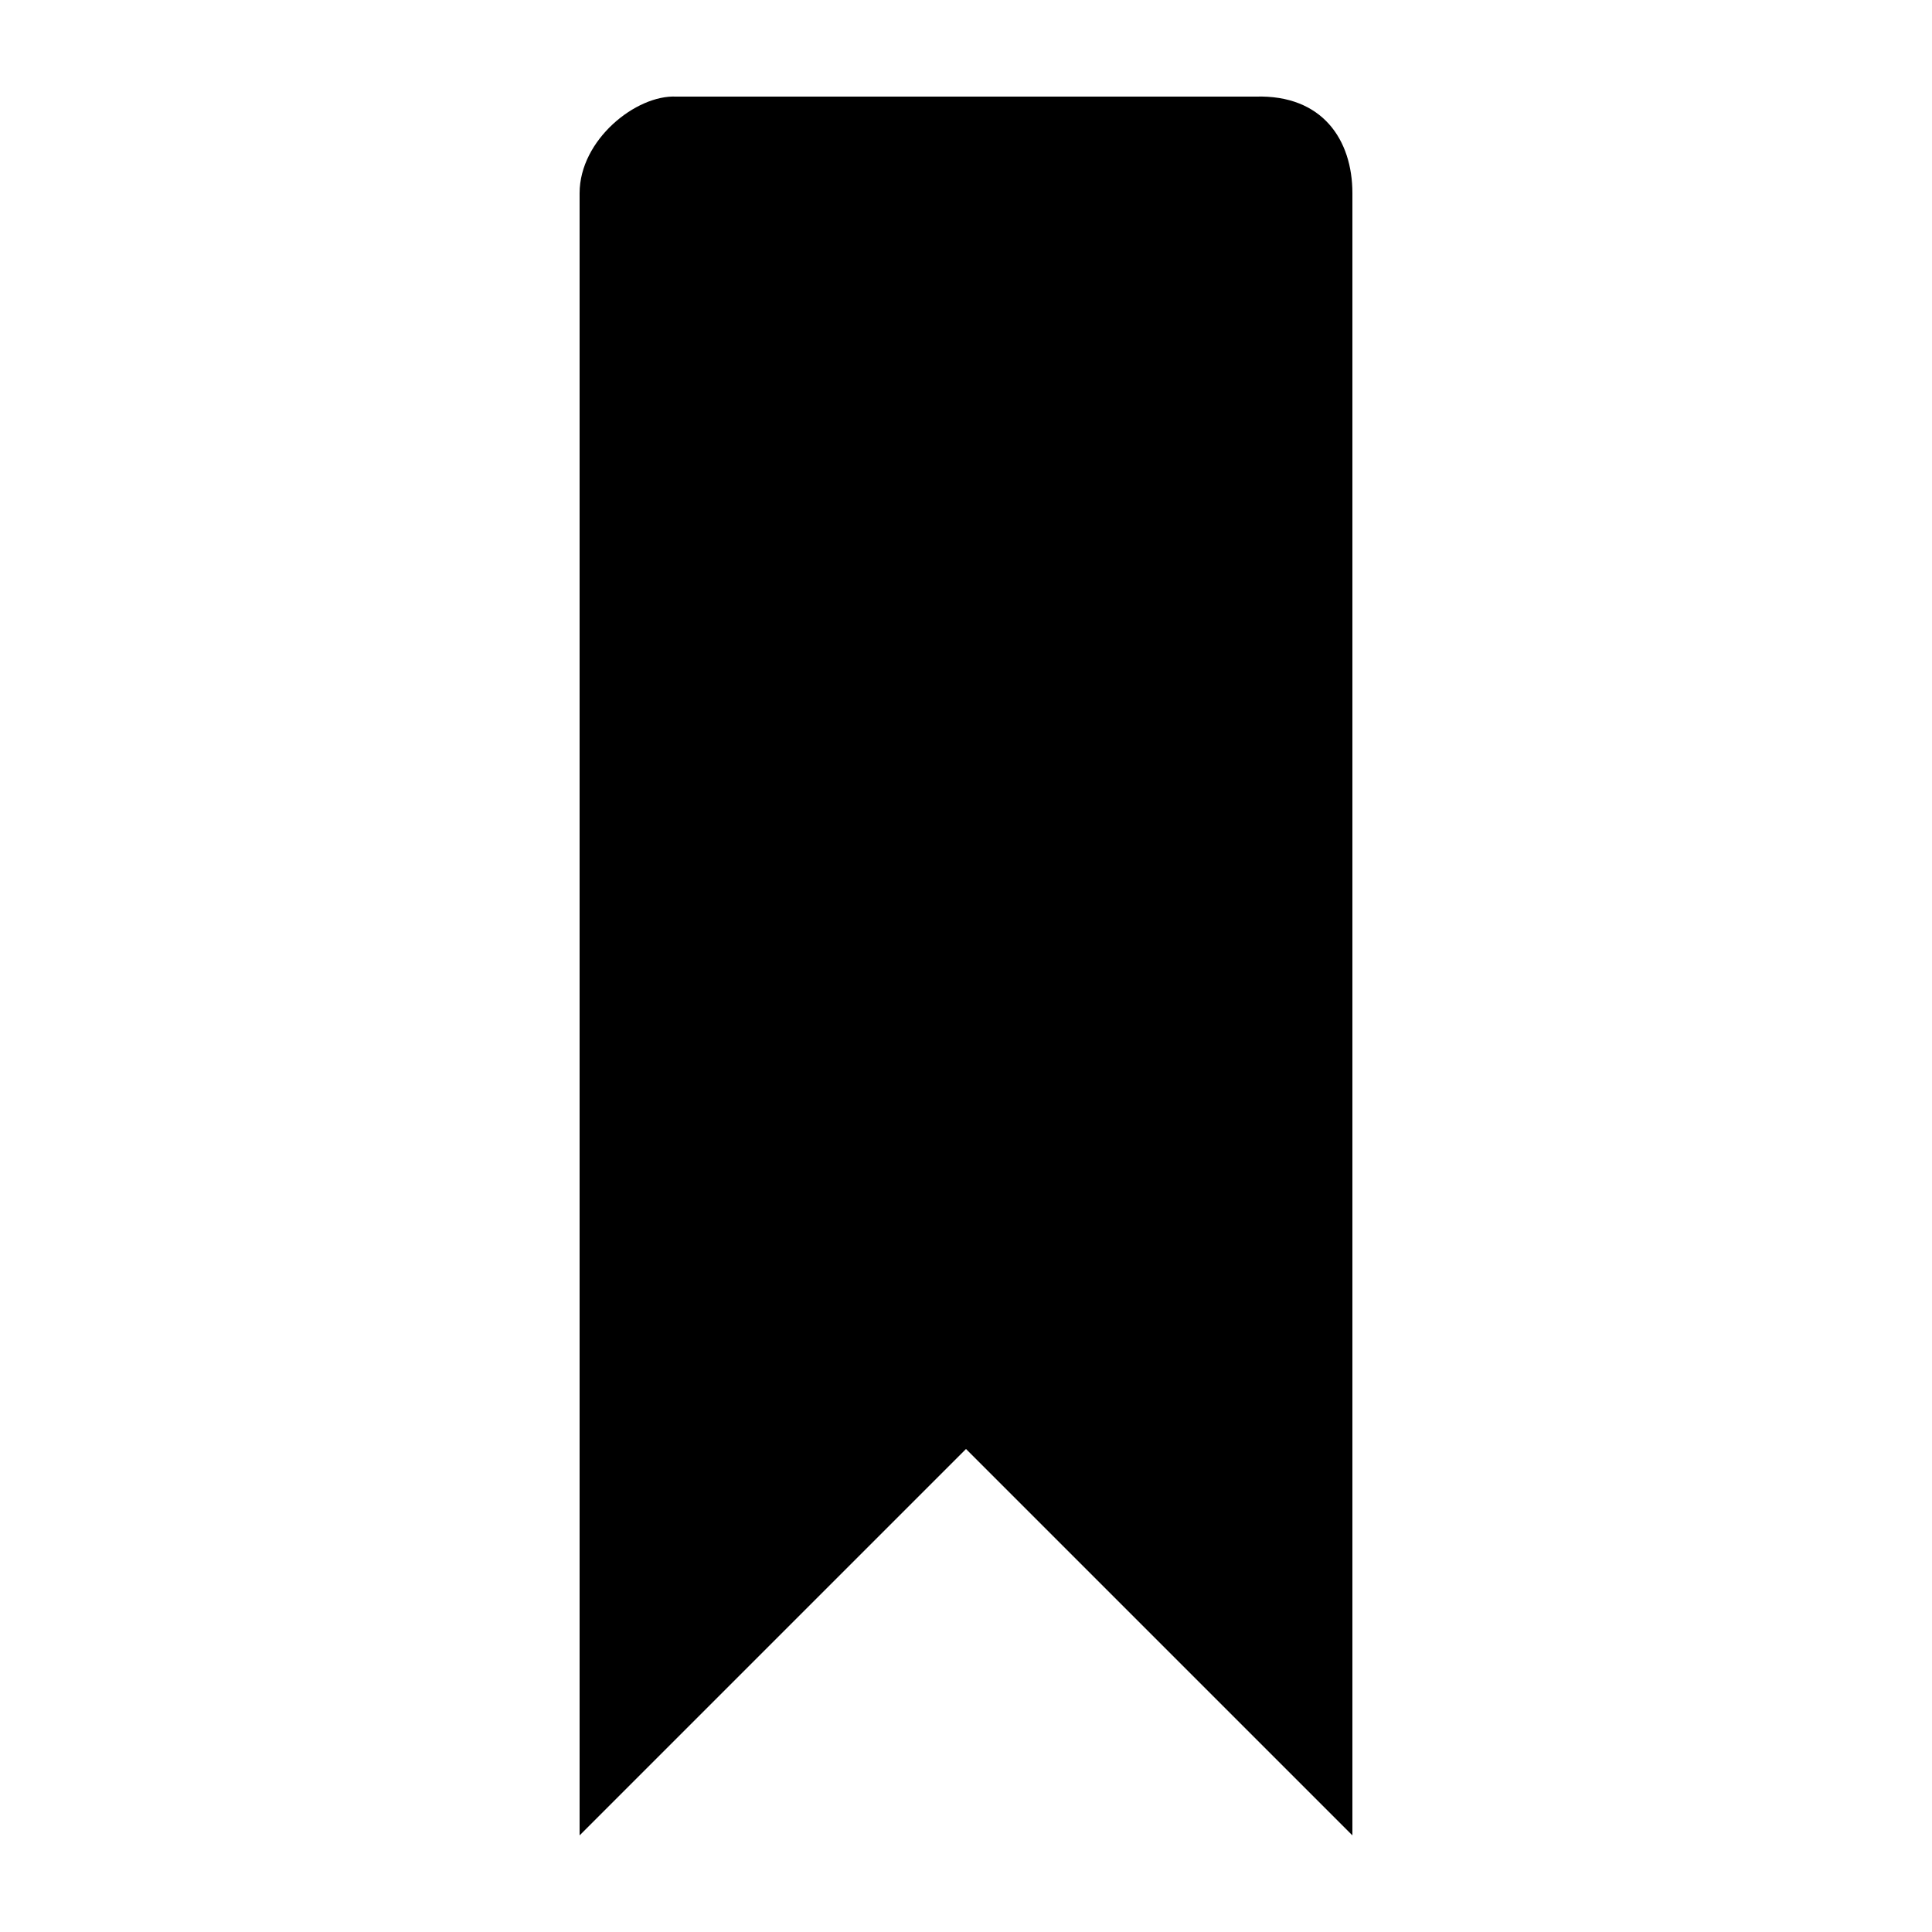
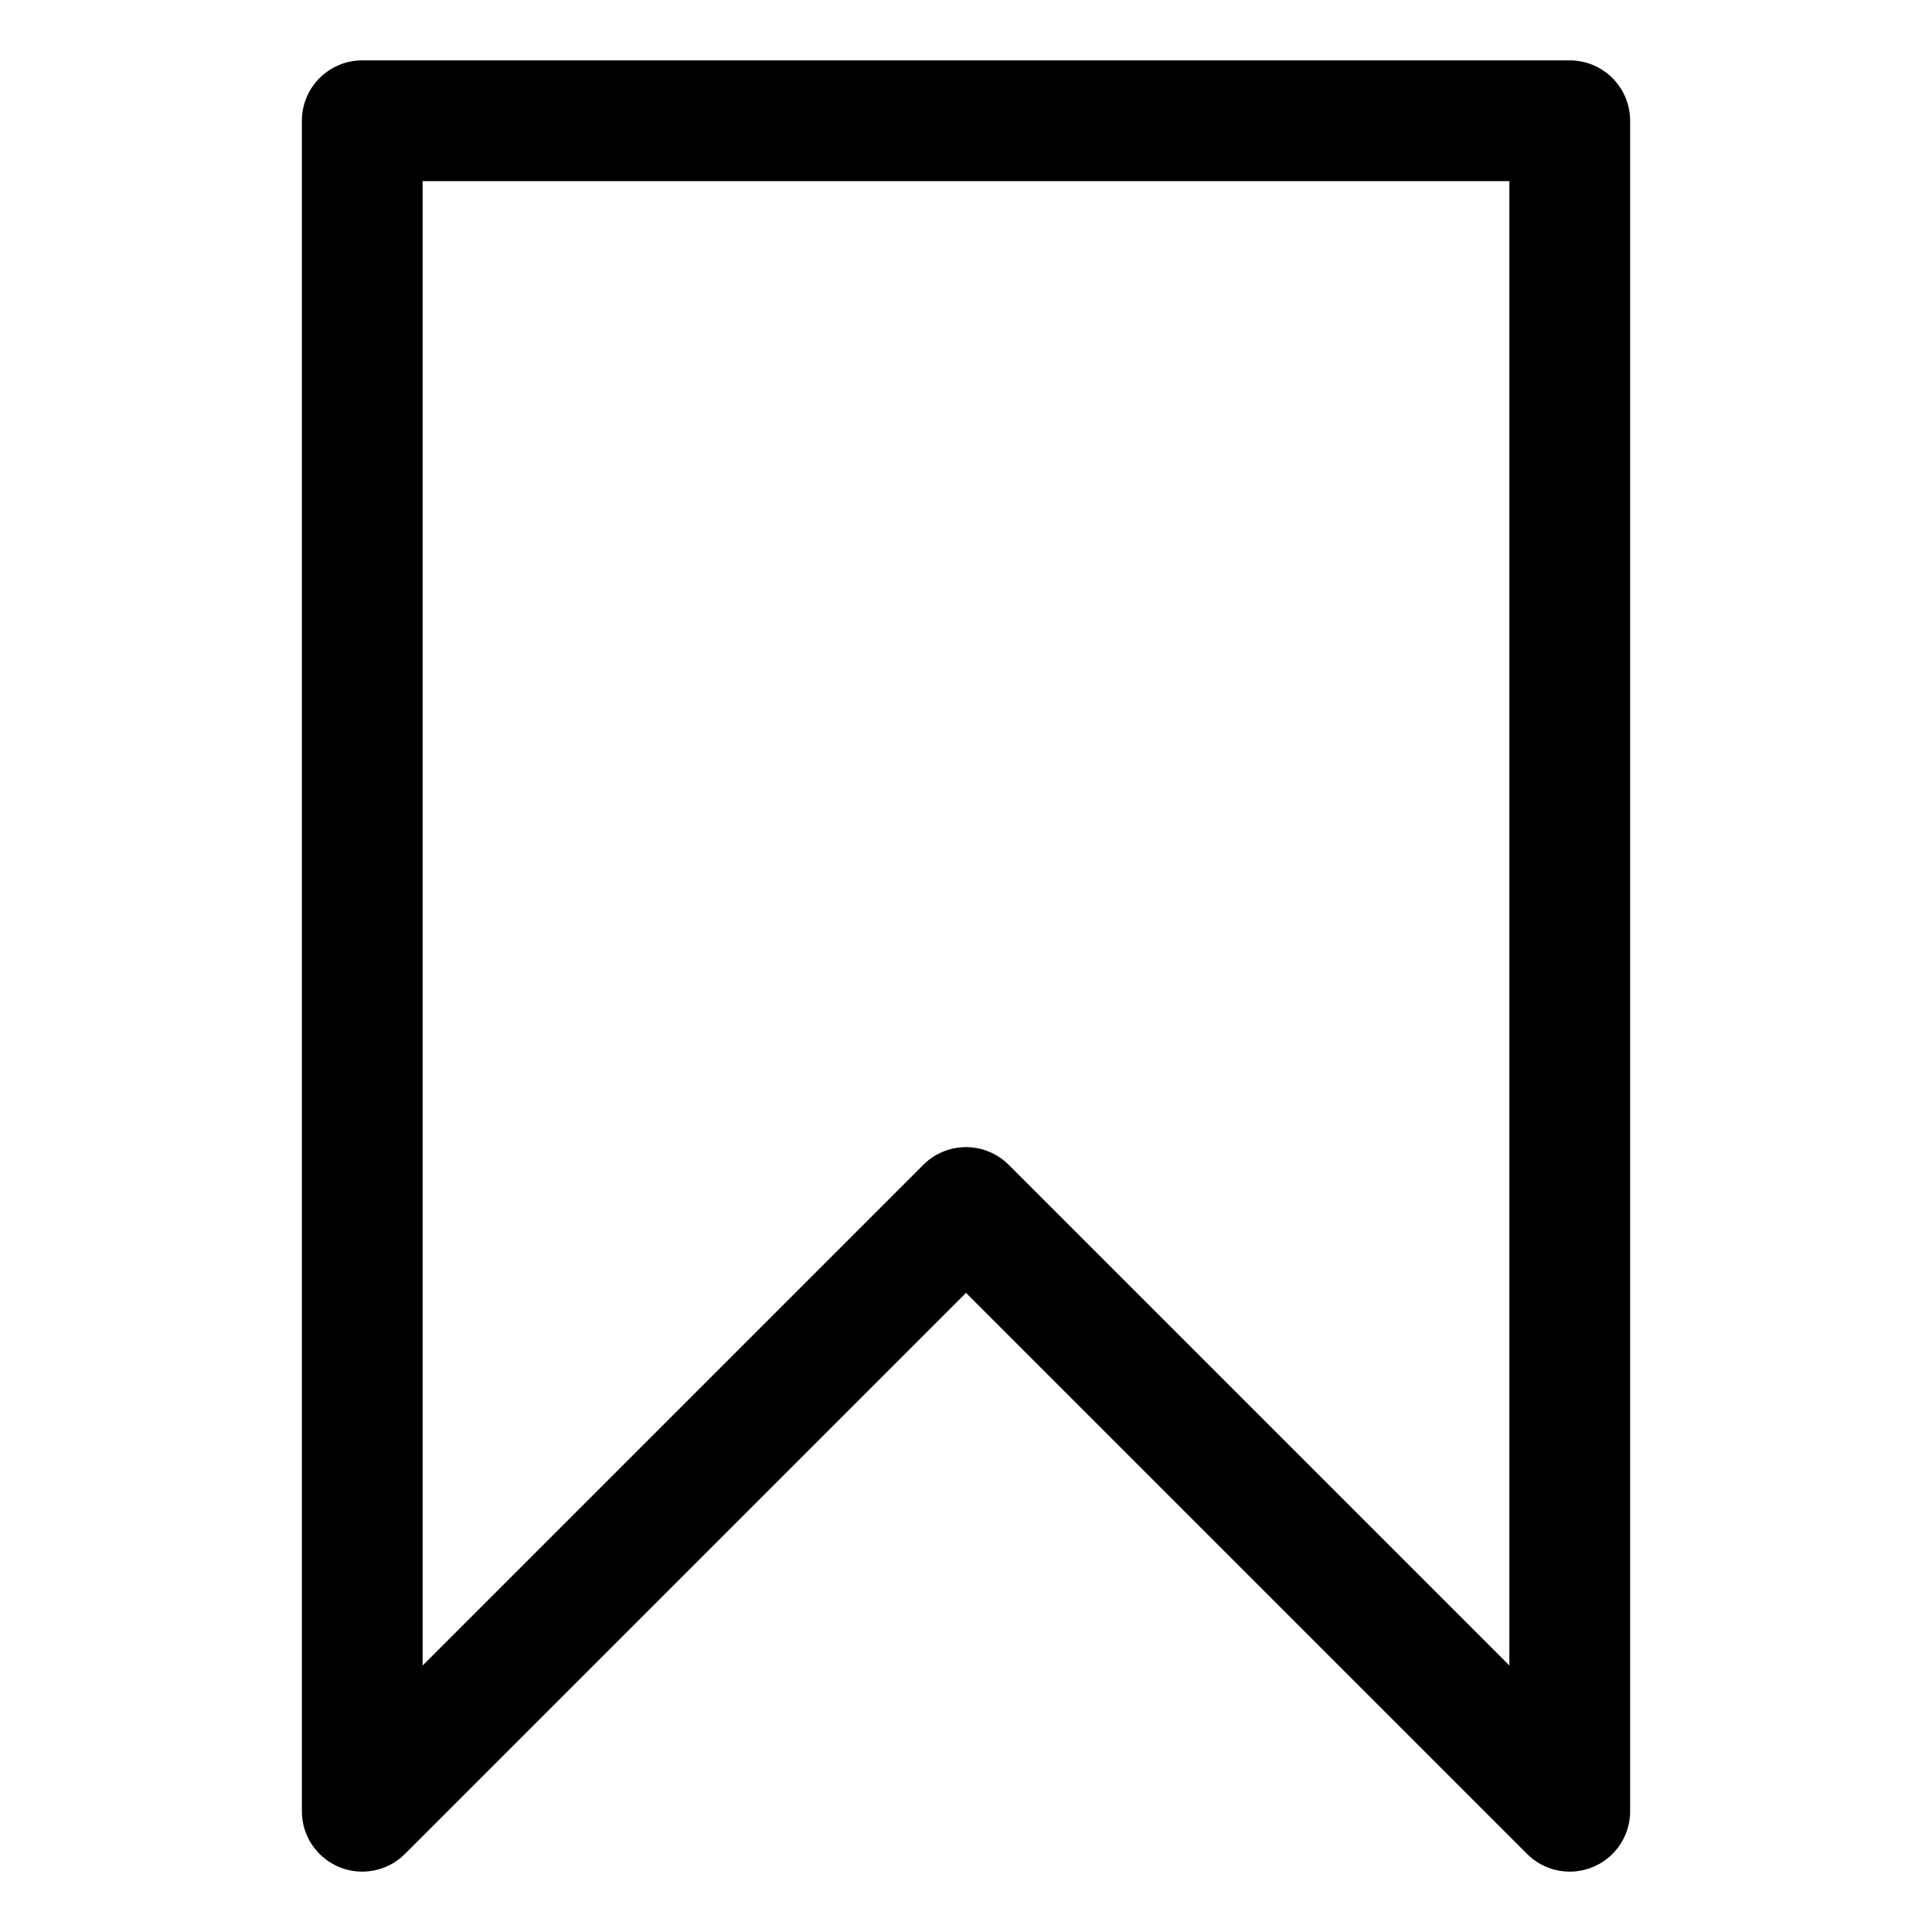
- <svg xmlns="http://www.w3.org/2000/svg" version="1.1" id="Bookmark" x="0px" y="0px" viewBox="0 0 20 20" enable-background="new 0 0 20 20" xml:space="preserve">
-   <path d="M14,2v17l-4-4l-4,4V2c0-0.553,0.585-1.02,1-1h6C13.689,0.98,14,1.447,14,2z" />
+ <svg xmlns="http://www.w3.org/2000/svg" id="i-bookmark" viewBox="0 0 32 32" width="32" height="32" fill="none" stroke="currentcolor" stroke-linecap="round" stroke-linejoin="round" stroke-width="2">
+   <path d="M6 2 L26 2 26 30 16 20 6 30 Z" />
</svg>
